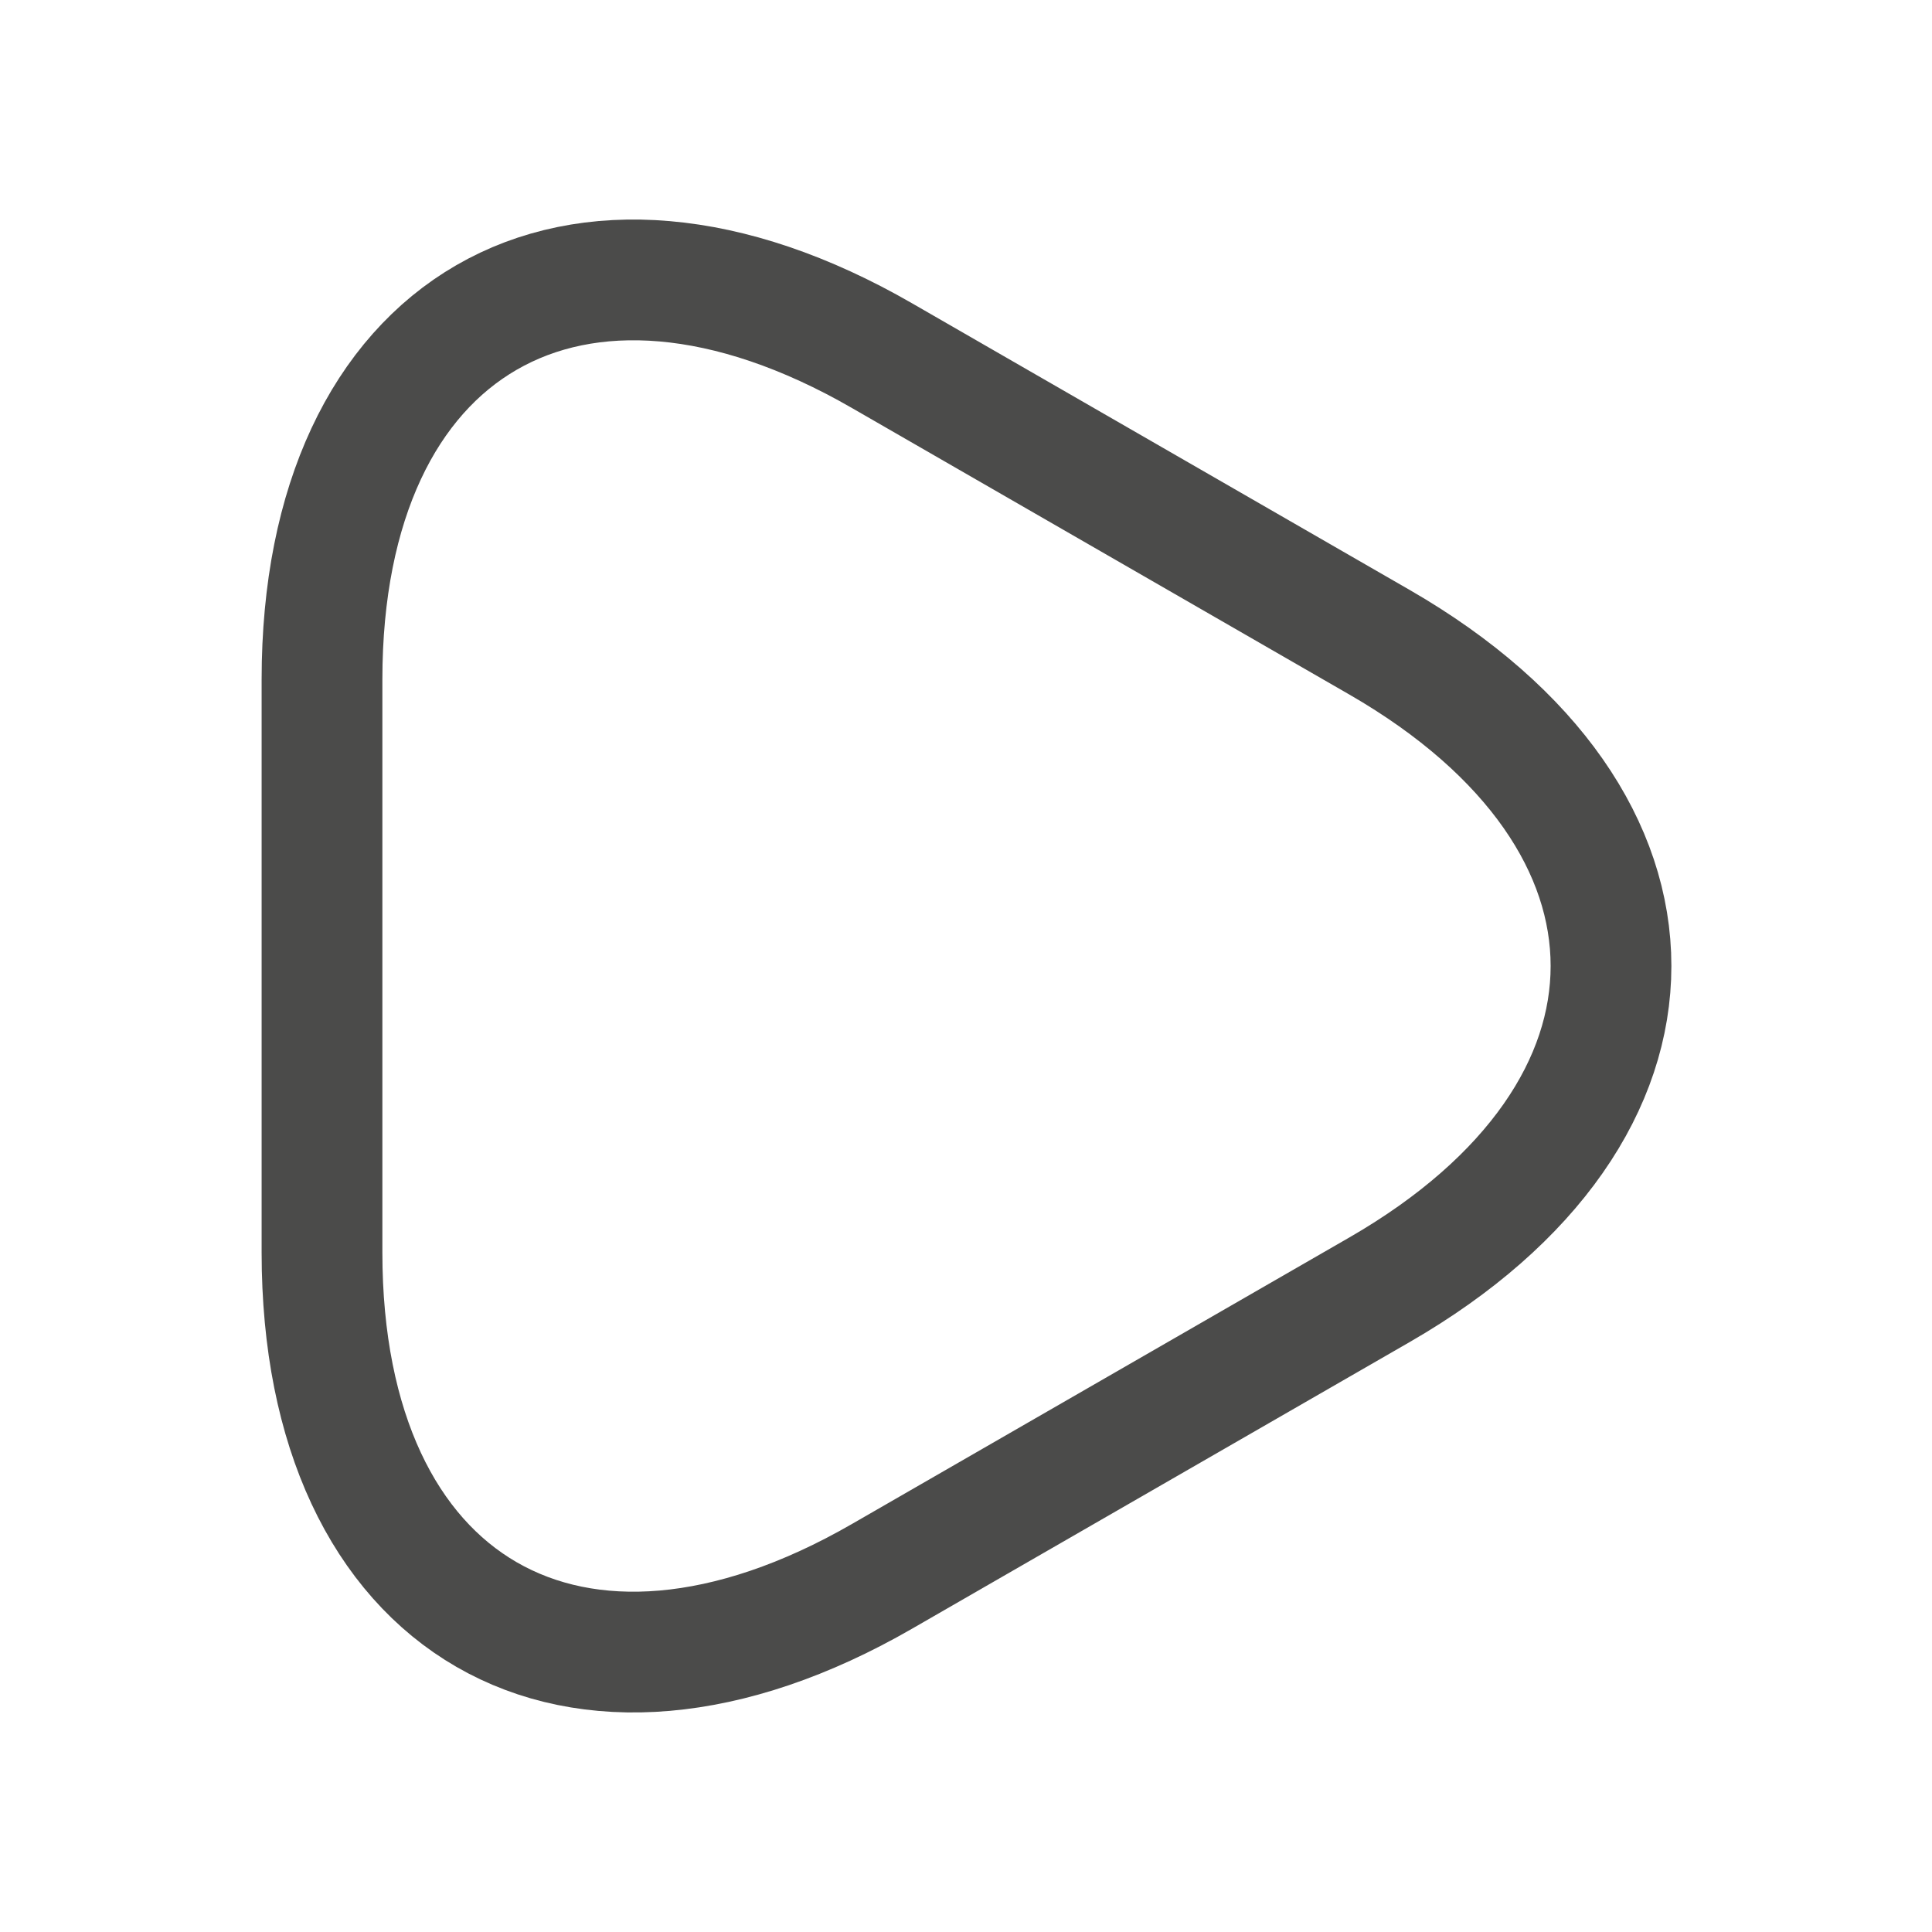
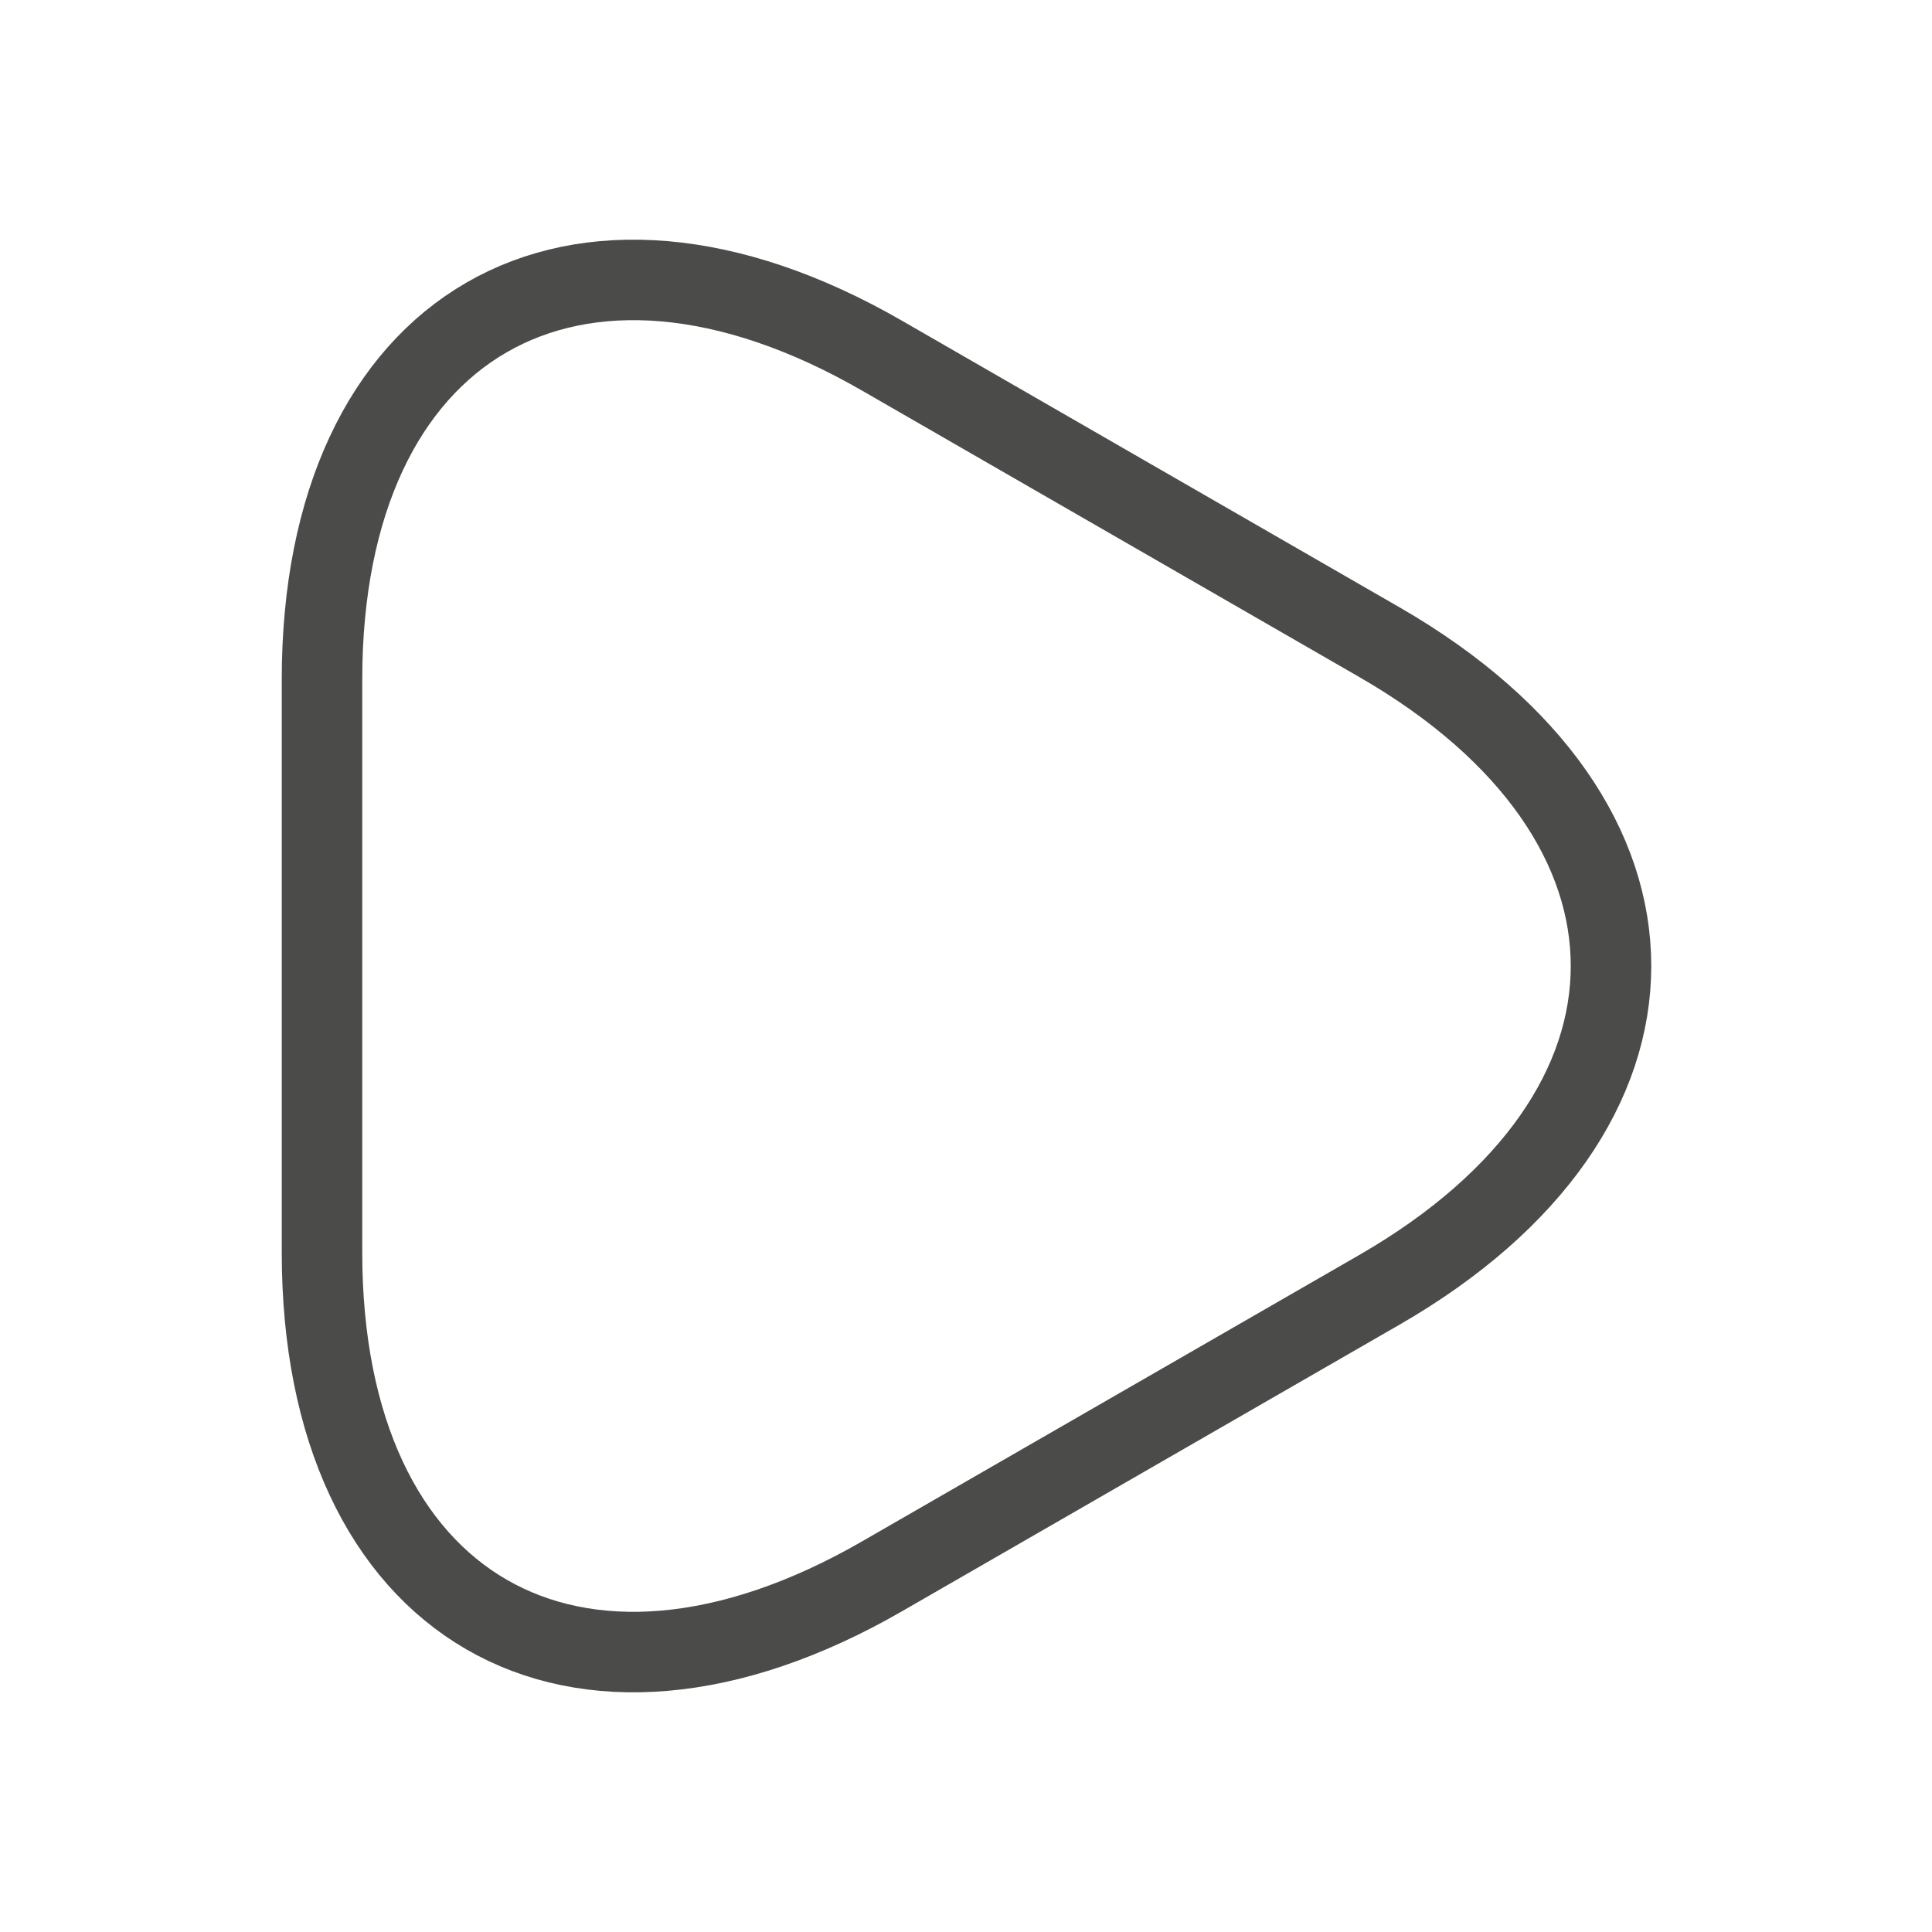
<svg xmlns="http://www.w3.org/2000/svg" width="24" height="24" viewBox="0 0 24 24" fill="none">
-   <path d="M4 12V8.44C4 4.02 7.13 2.21 10.96 4.42L14.05 6.2L17.14 7.98C20.97 10.19 20.97 13.81 17.14 16.02L14.05 17.8L10.96 19.58C7.13 21.79 4 19.98 4 15.56V12Z" stroke="#4B4B4A" stroke-width="1.5" stroke-miterlimit="10" stroke-linecap="round" stroke-linejoin="round" />
+   <path d="M4 12V8.44C4 4.02 7.13 2.21 10.96 4.42L14.05 6.2L17.14 7.98C20.97 10.19 20.97 13.81 17.14 16.02L14.05 17.8L10.96 19.58C7.13 21.79 4 19.98 4 15.56V12Z" stroke="#4B4B4A" strokeWidth="1.5" strokeMiterlimit="10" stroke-linecap="round" stroke-linejoin="round" />
</svg>
